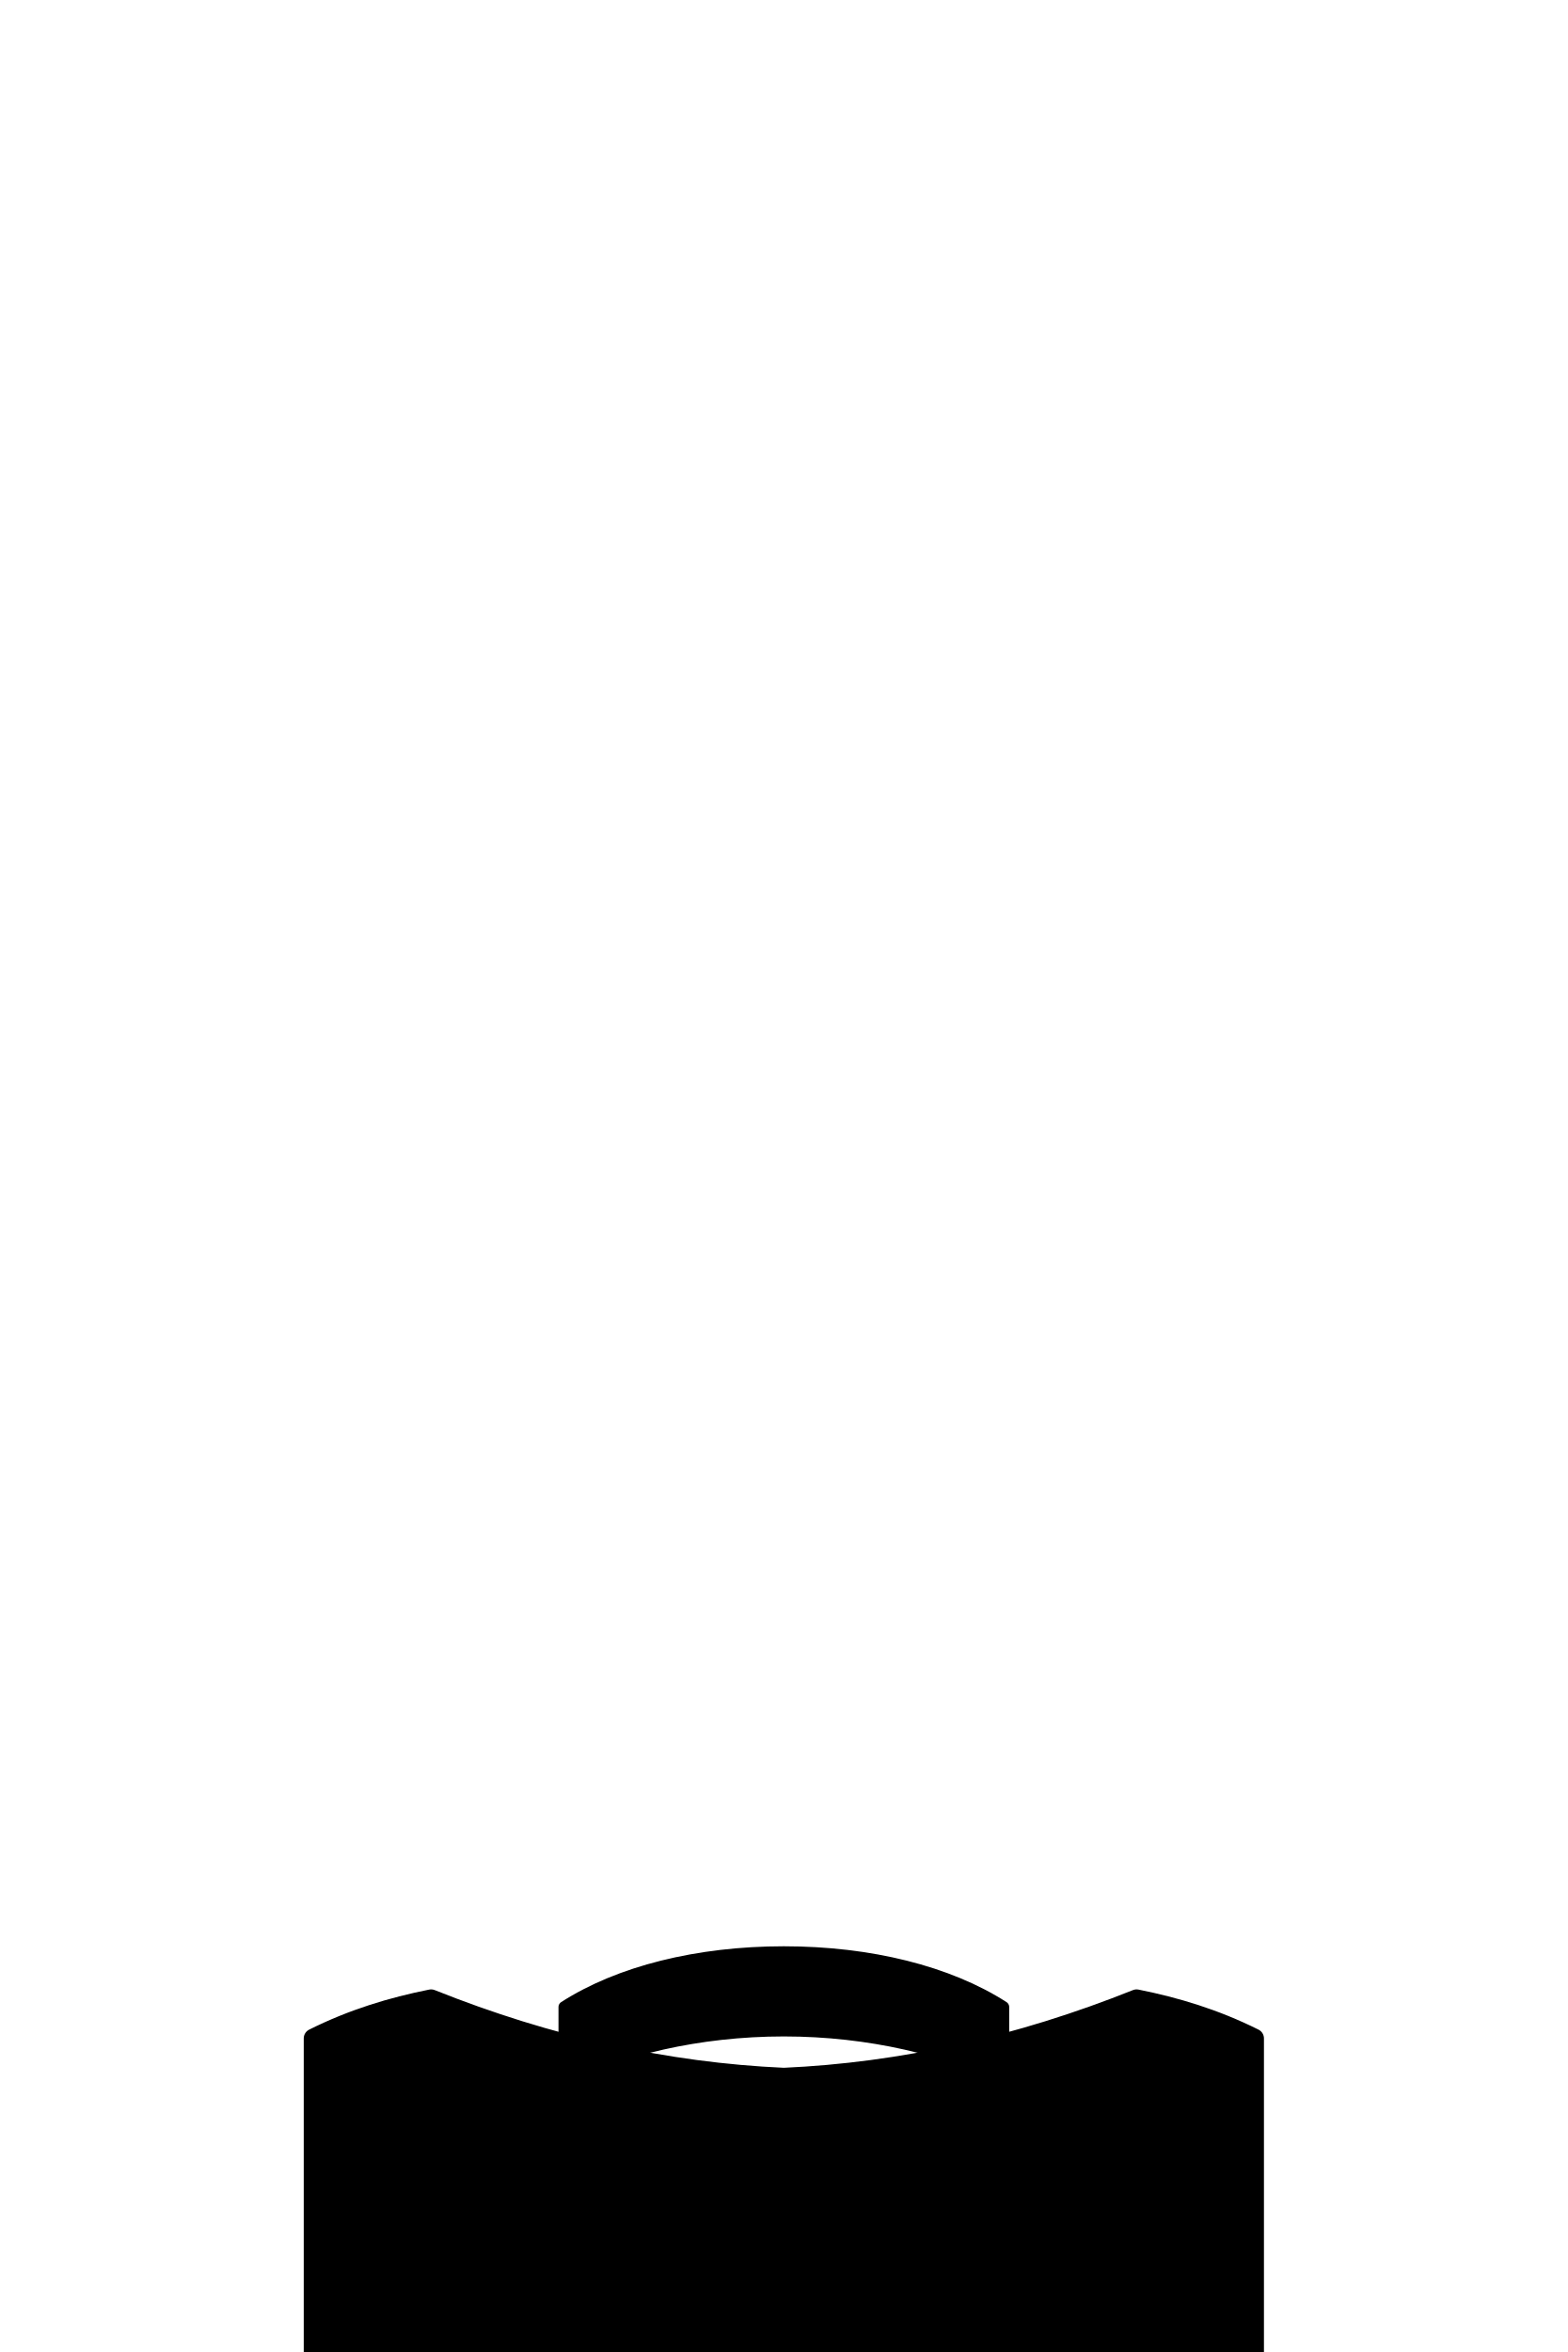
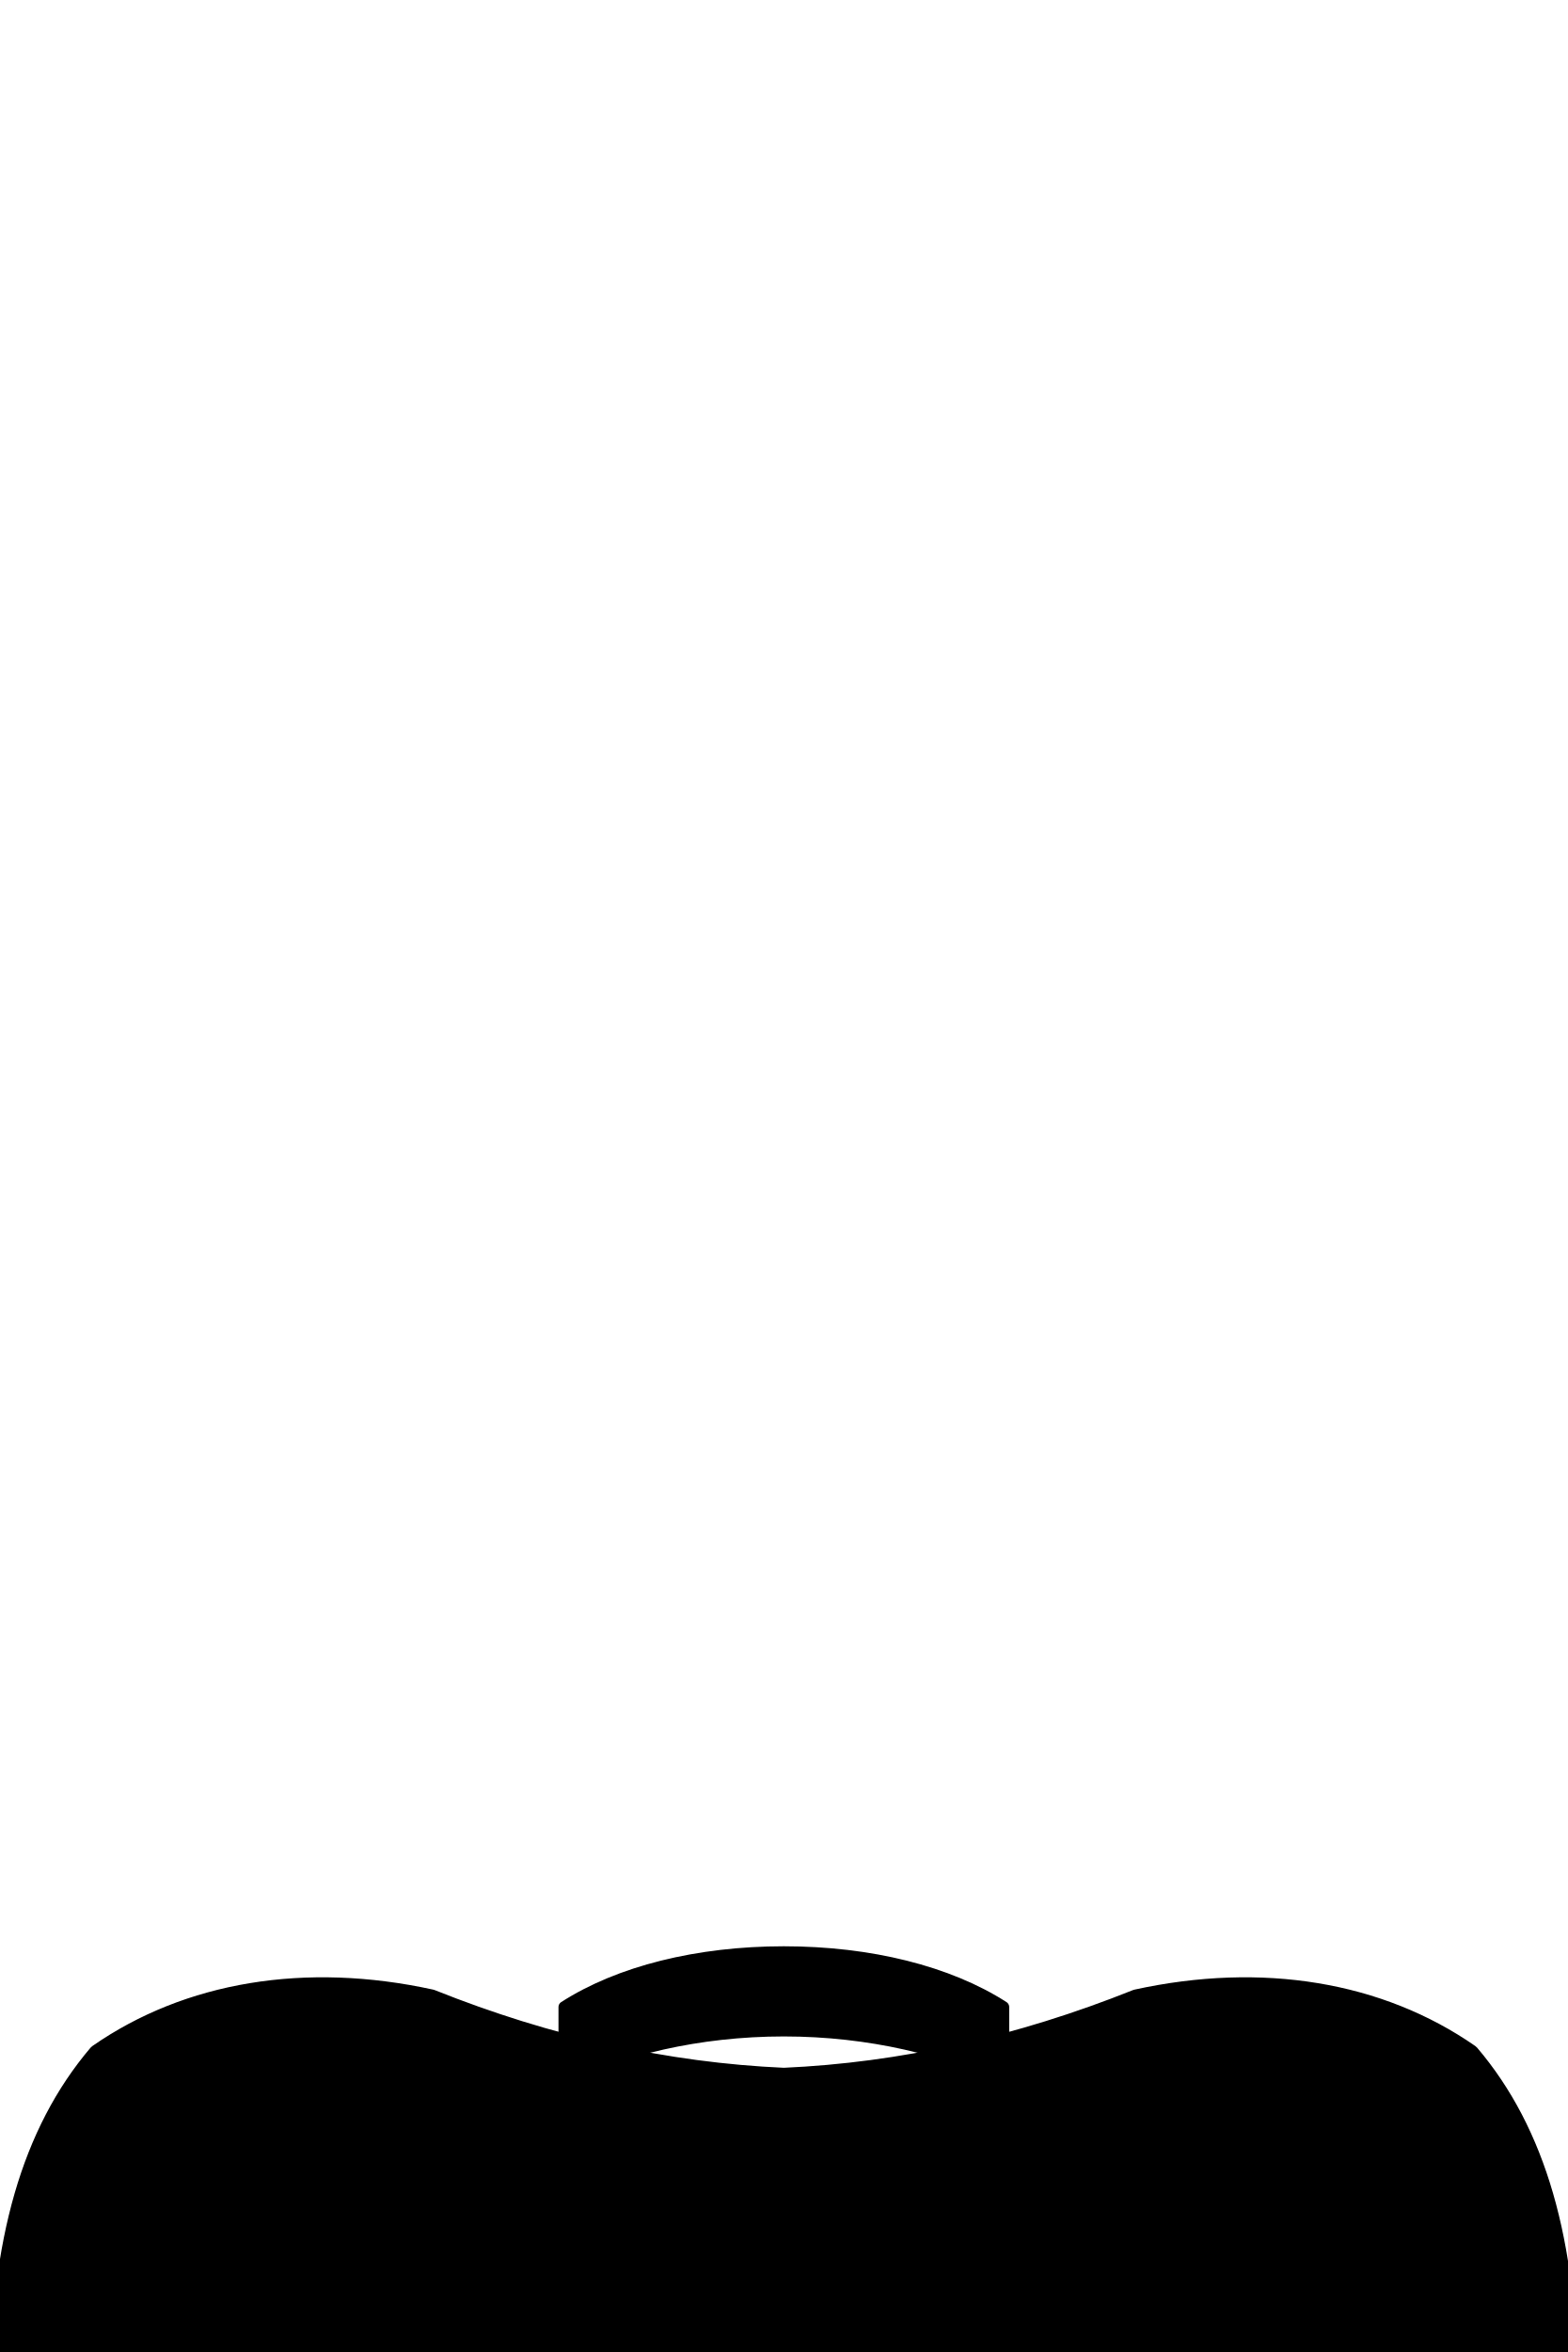
<svg xmlns="http://www.w3.org/2000/svg" version="1.2" viewBox="0 0 400 600" width="400" height="600">
  <g id="mockneck">
-     <path d="M80,610 L80,520 C90,515 100,512 110,510 Q155,528 200,530 Q245,528 290,510 C300,512 310,515 320,520 L320,610 Z" fill="$[primary]" stroke="#000" stroke-width="5" stroke-linejoin="round" />
+     <path d="M0,610 C0,572 8,544 25,524 C48,508 78,503 110,510 Q155,528 200,530 Q245,528 290,510 C322,503 352,508 375,524 C392,544 400,572 400,610 Z" fill="$[primary]" stroke="#000" stroke-width="5" stroke-linejoin="round" />
    <path d="M144,512 C158,503 178,498 200,498 C222,498 242,503 256,512 L256,530 C242,523 222,518 200,518 C178,518 158,523 144,530 Z" fill="$[primary]" stroke="#000" stroke-width="3" stroke-linejoin="round" />
  </g>
</svg>
